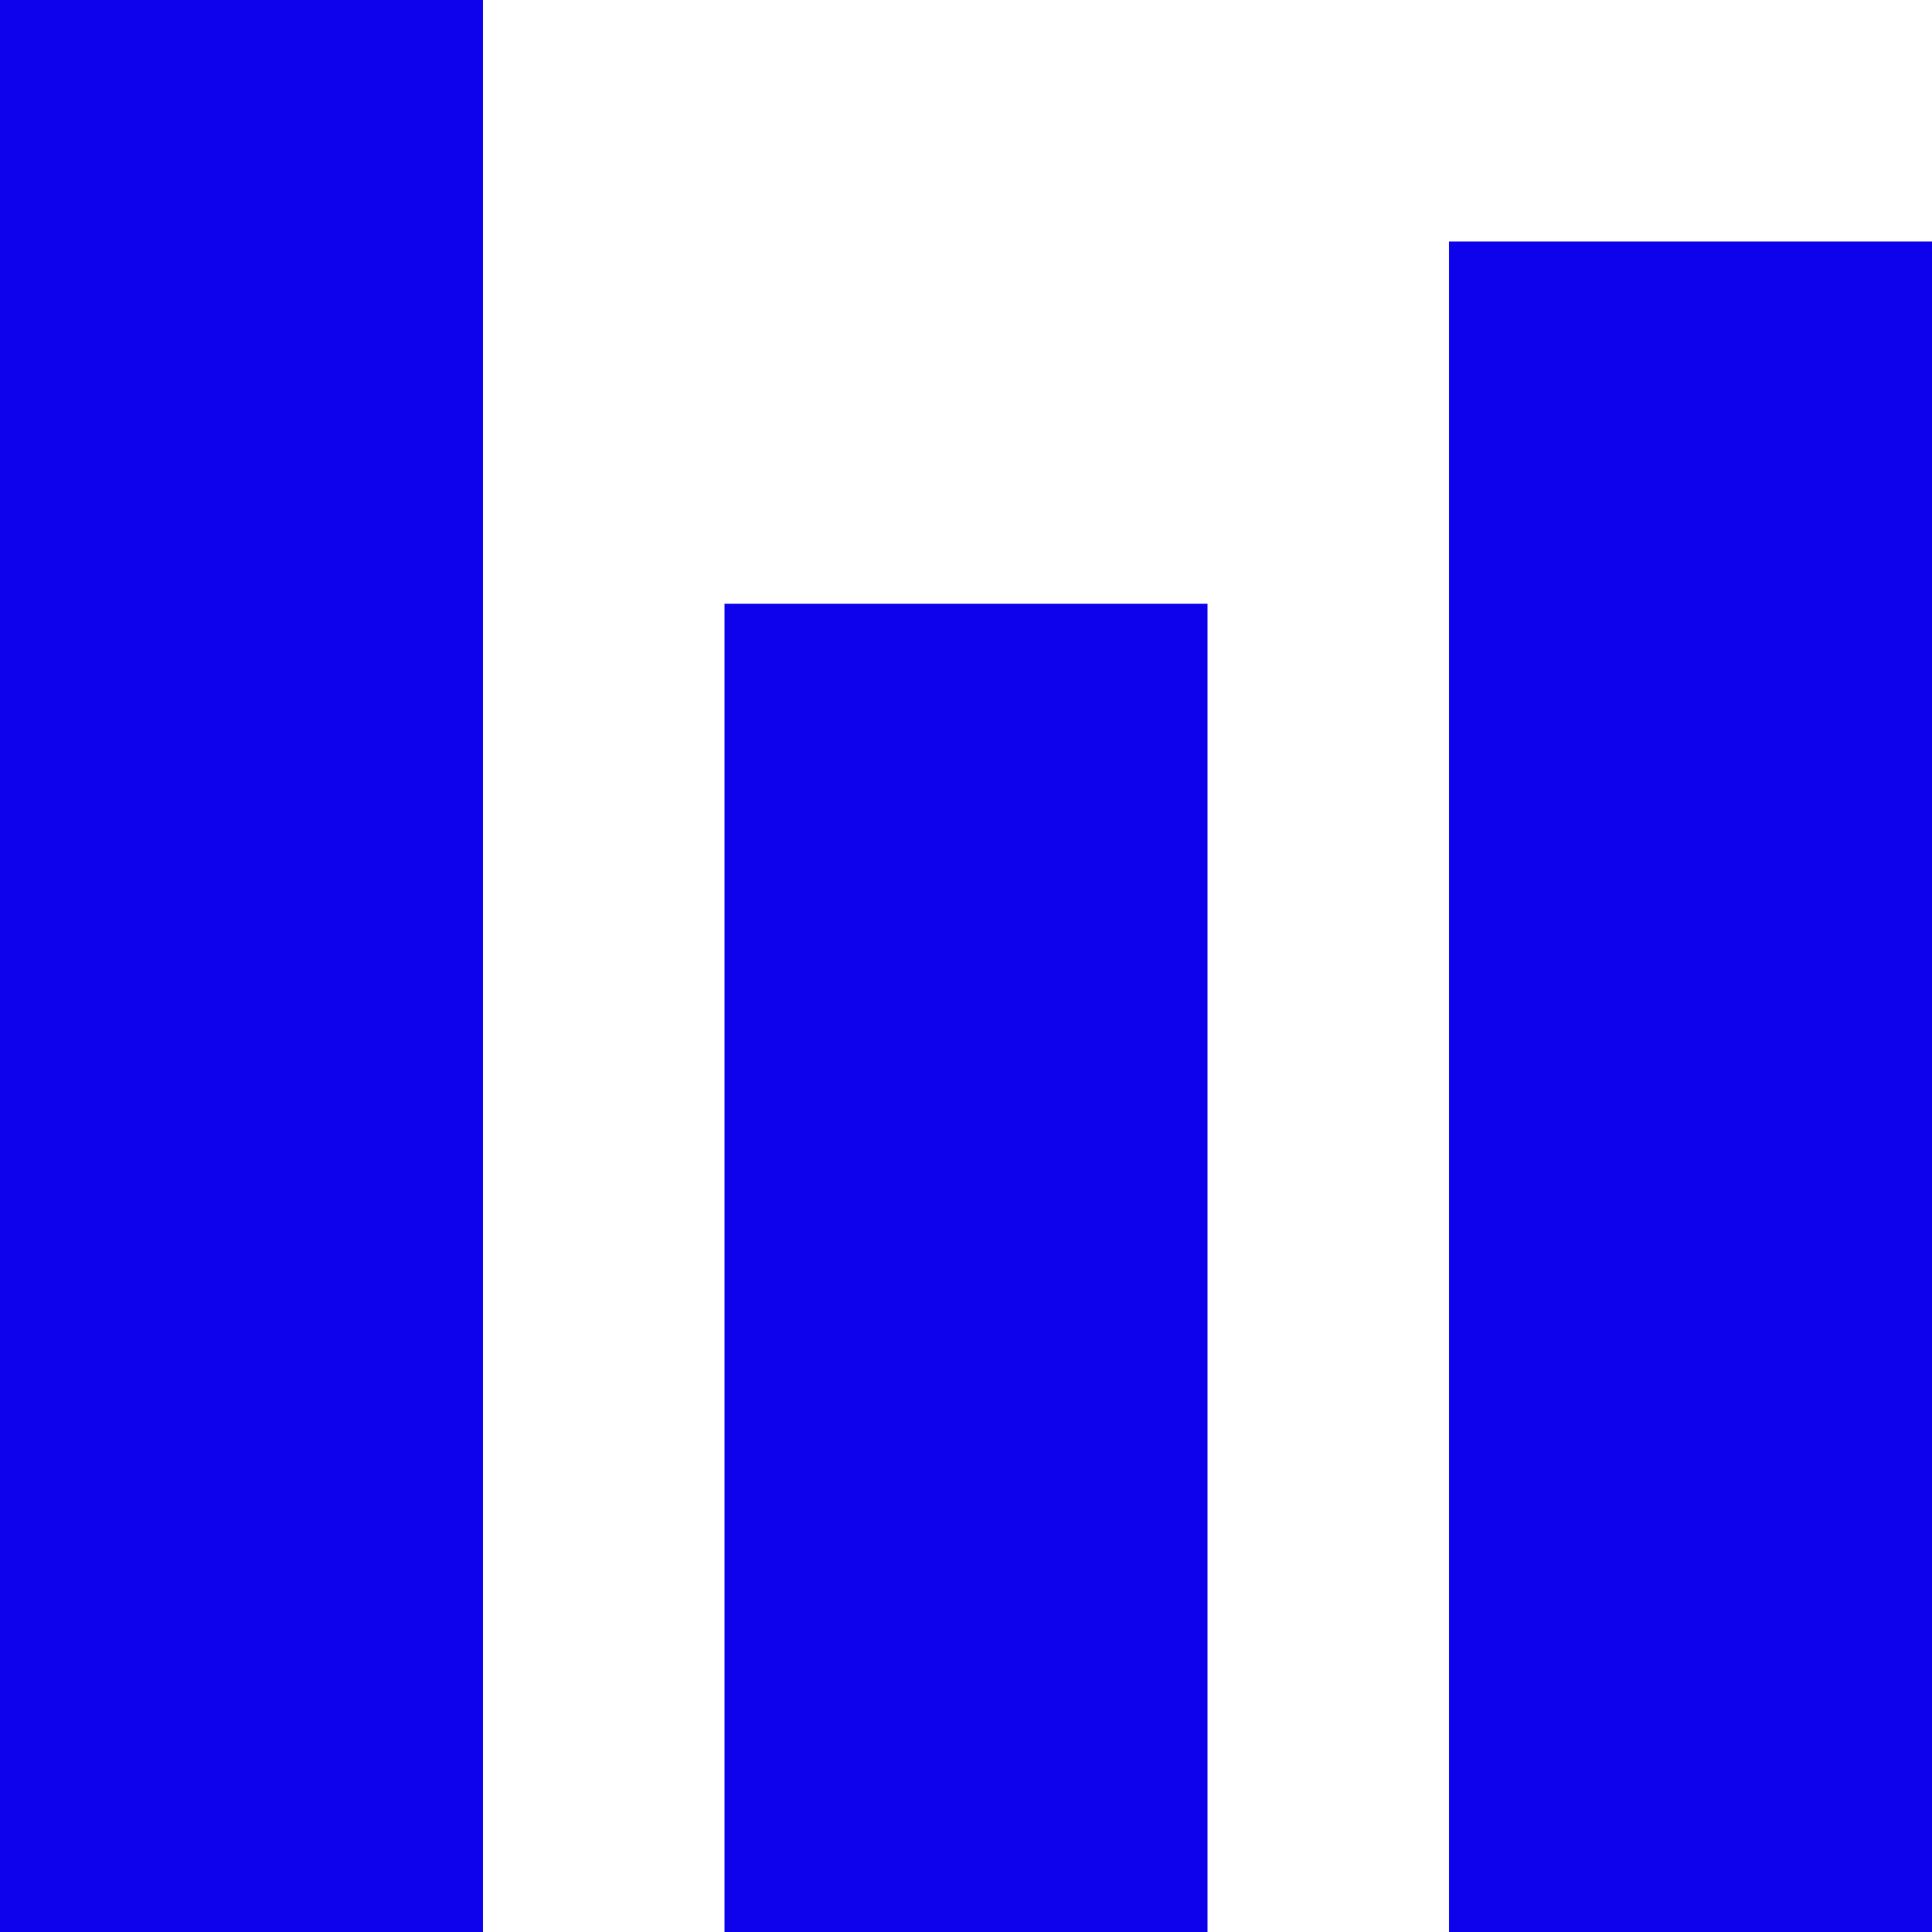
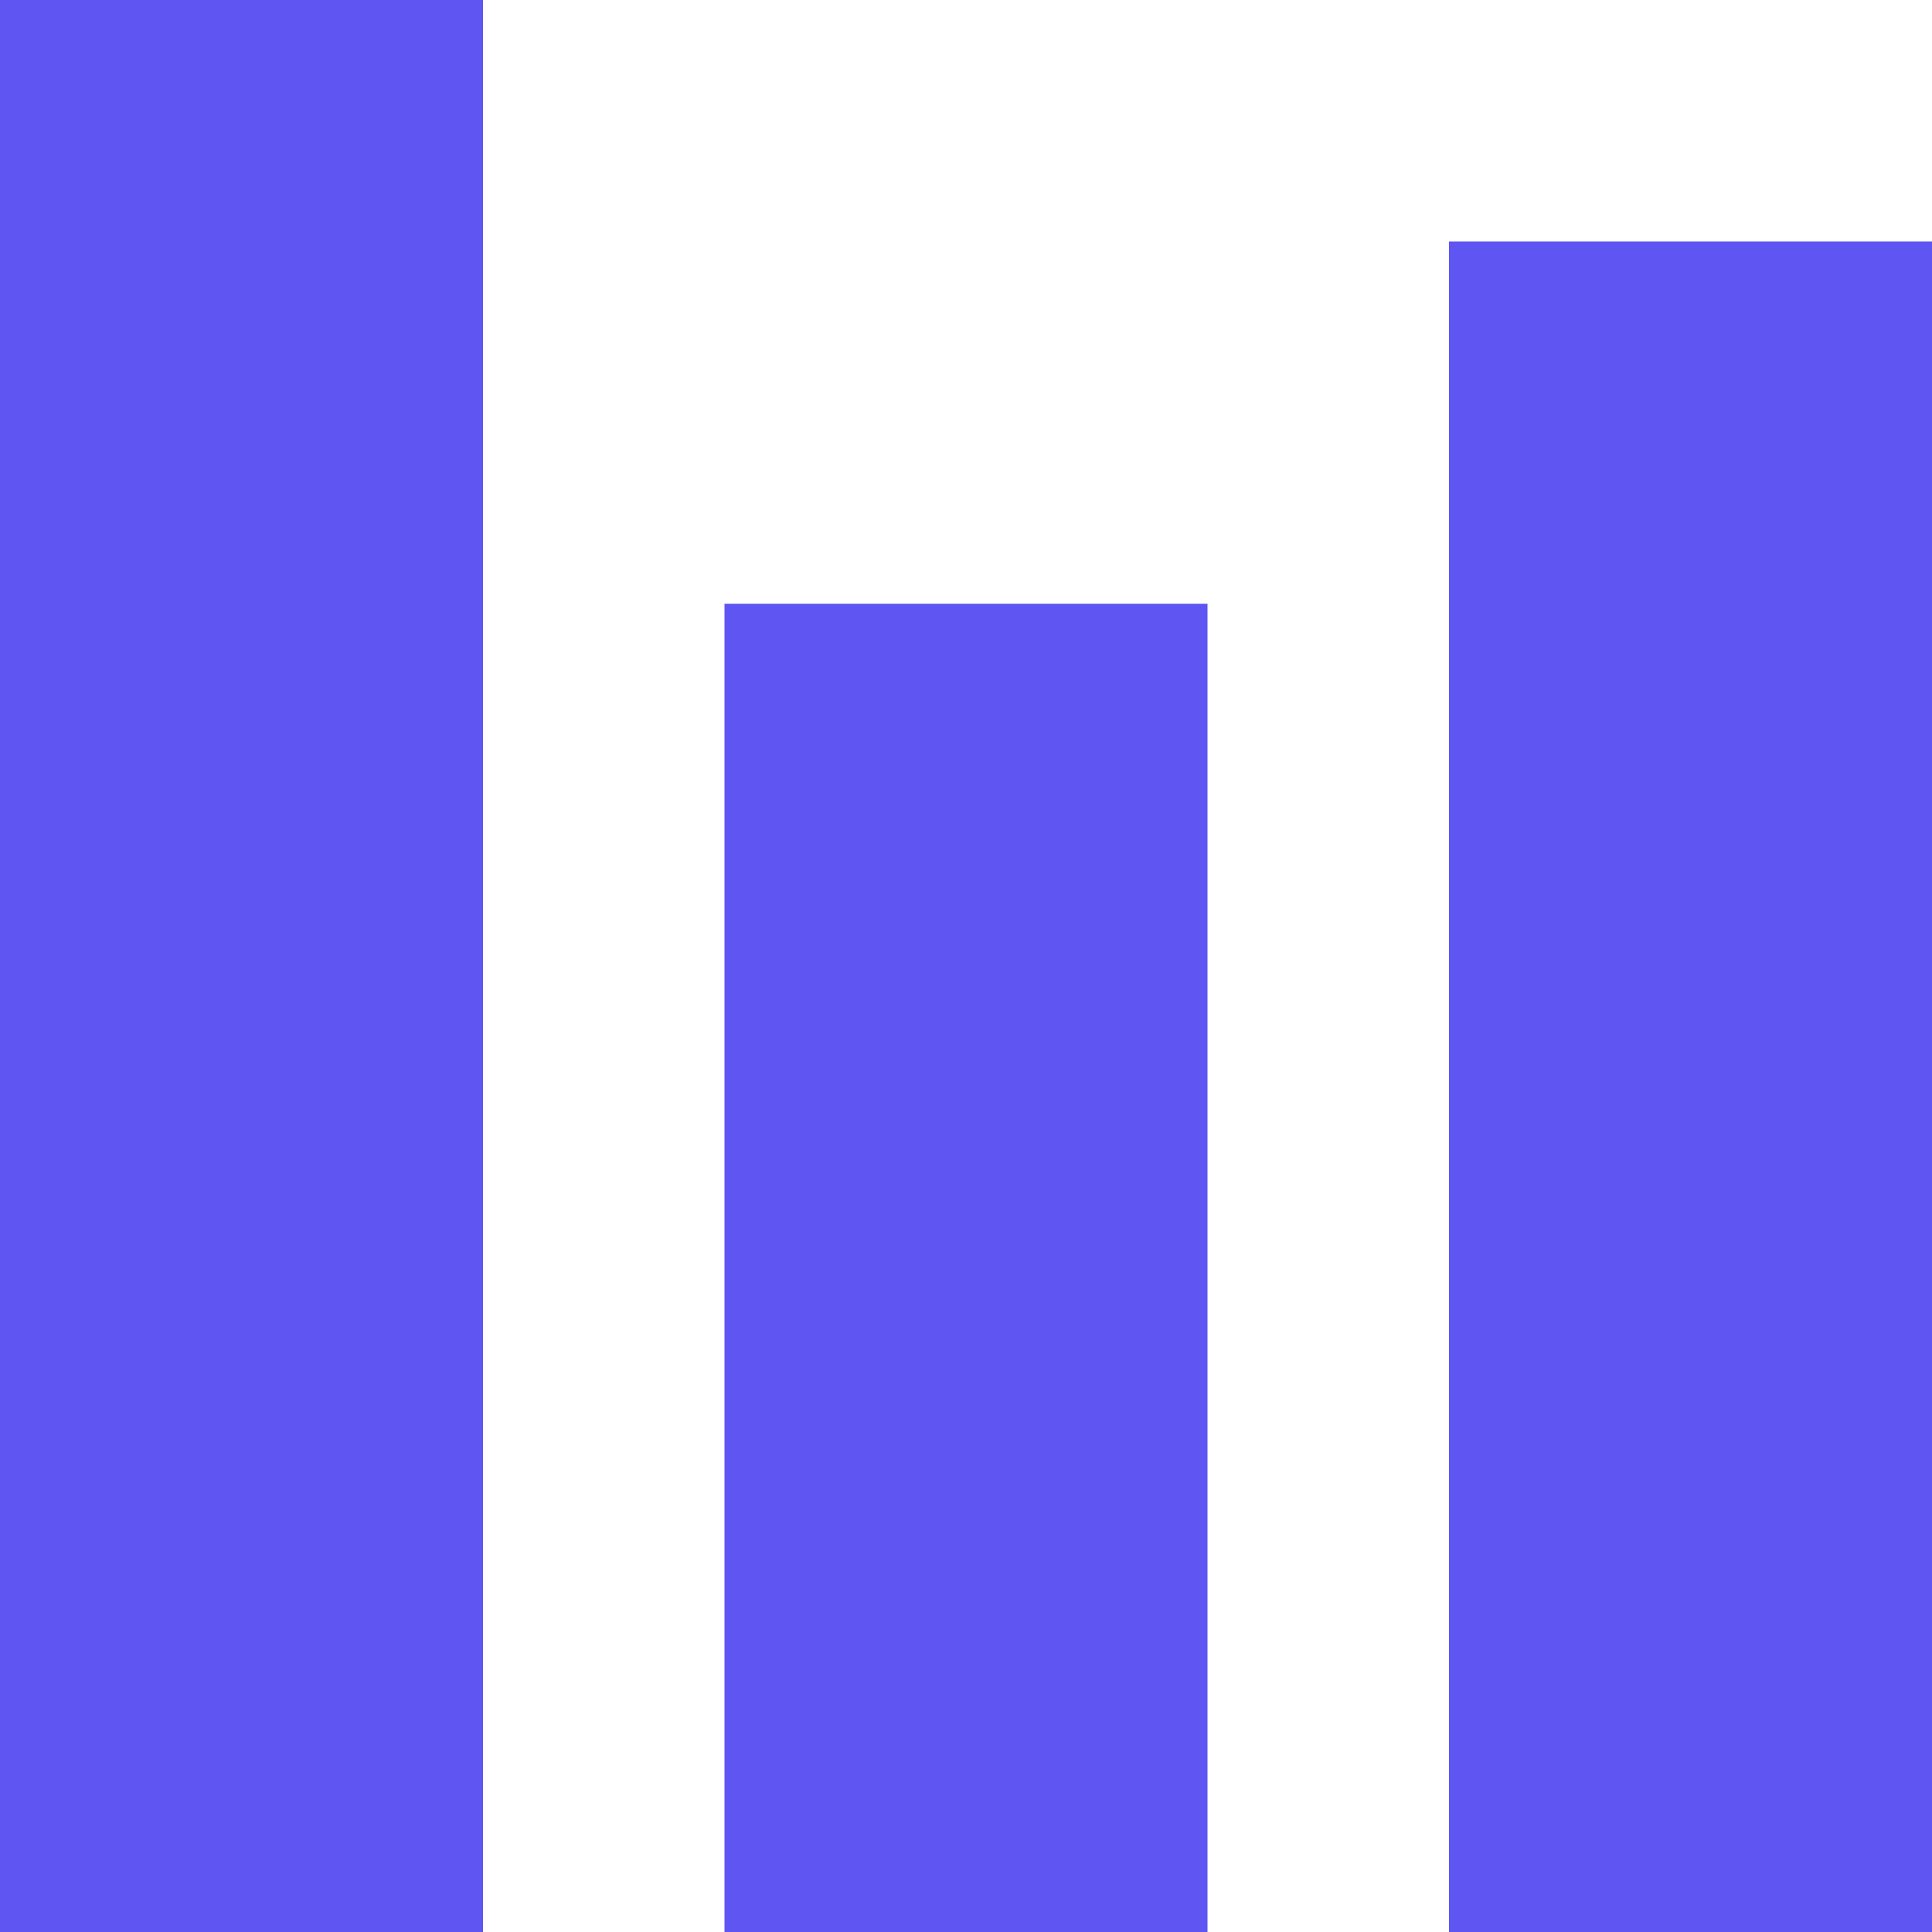
<svg xmlns="http://www.w3.org/2000/svg" width="16" height="16" viewBox="0 0 16 16" fill="none">
-   <path fill-rule="evenodd" clip-rule="evenodd" d="M0 0H4V16H0V0ZM6 5H10V16H6V5ZM16 2H12V16H16V2Z" fill="#0E02EC" />
+   <path fill-rule="evenodd" clip-rule="evenodd" d="M0 0H4V16H0V0ZM6 5H10V16H6V5ZM16 2H12V16H16V2Z" fill="#5E55F2" />
</svg>
